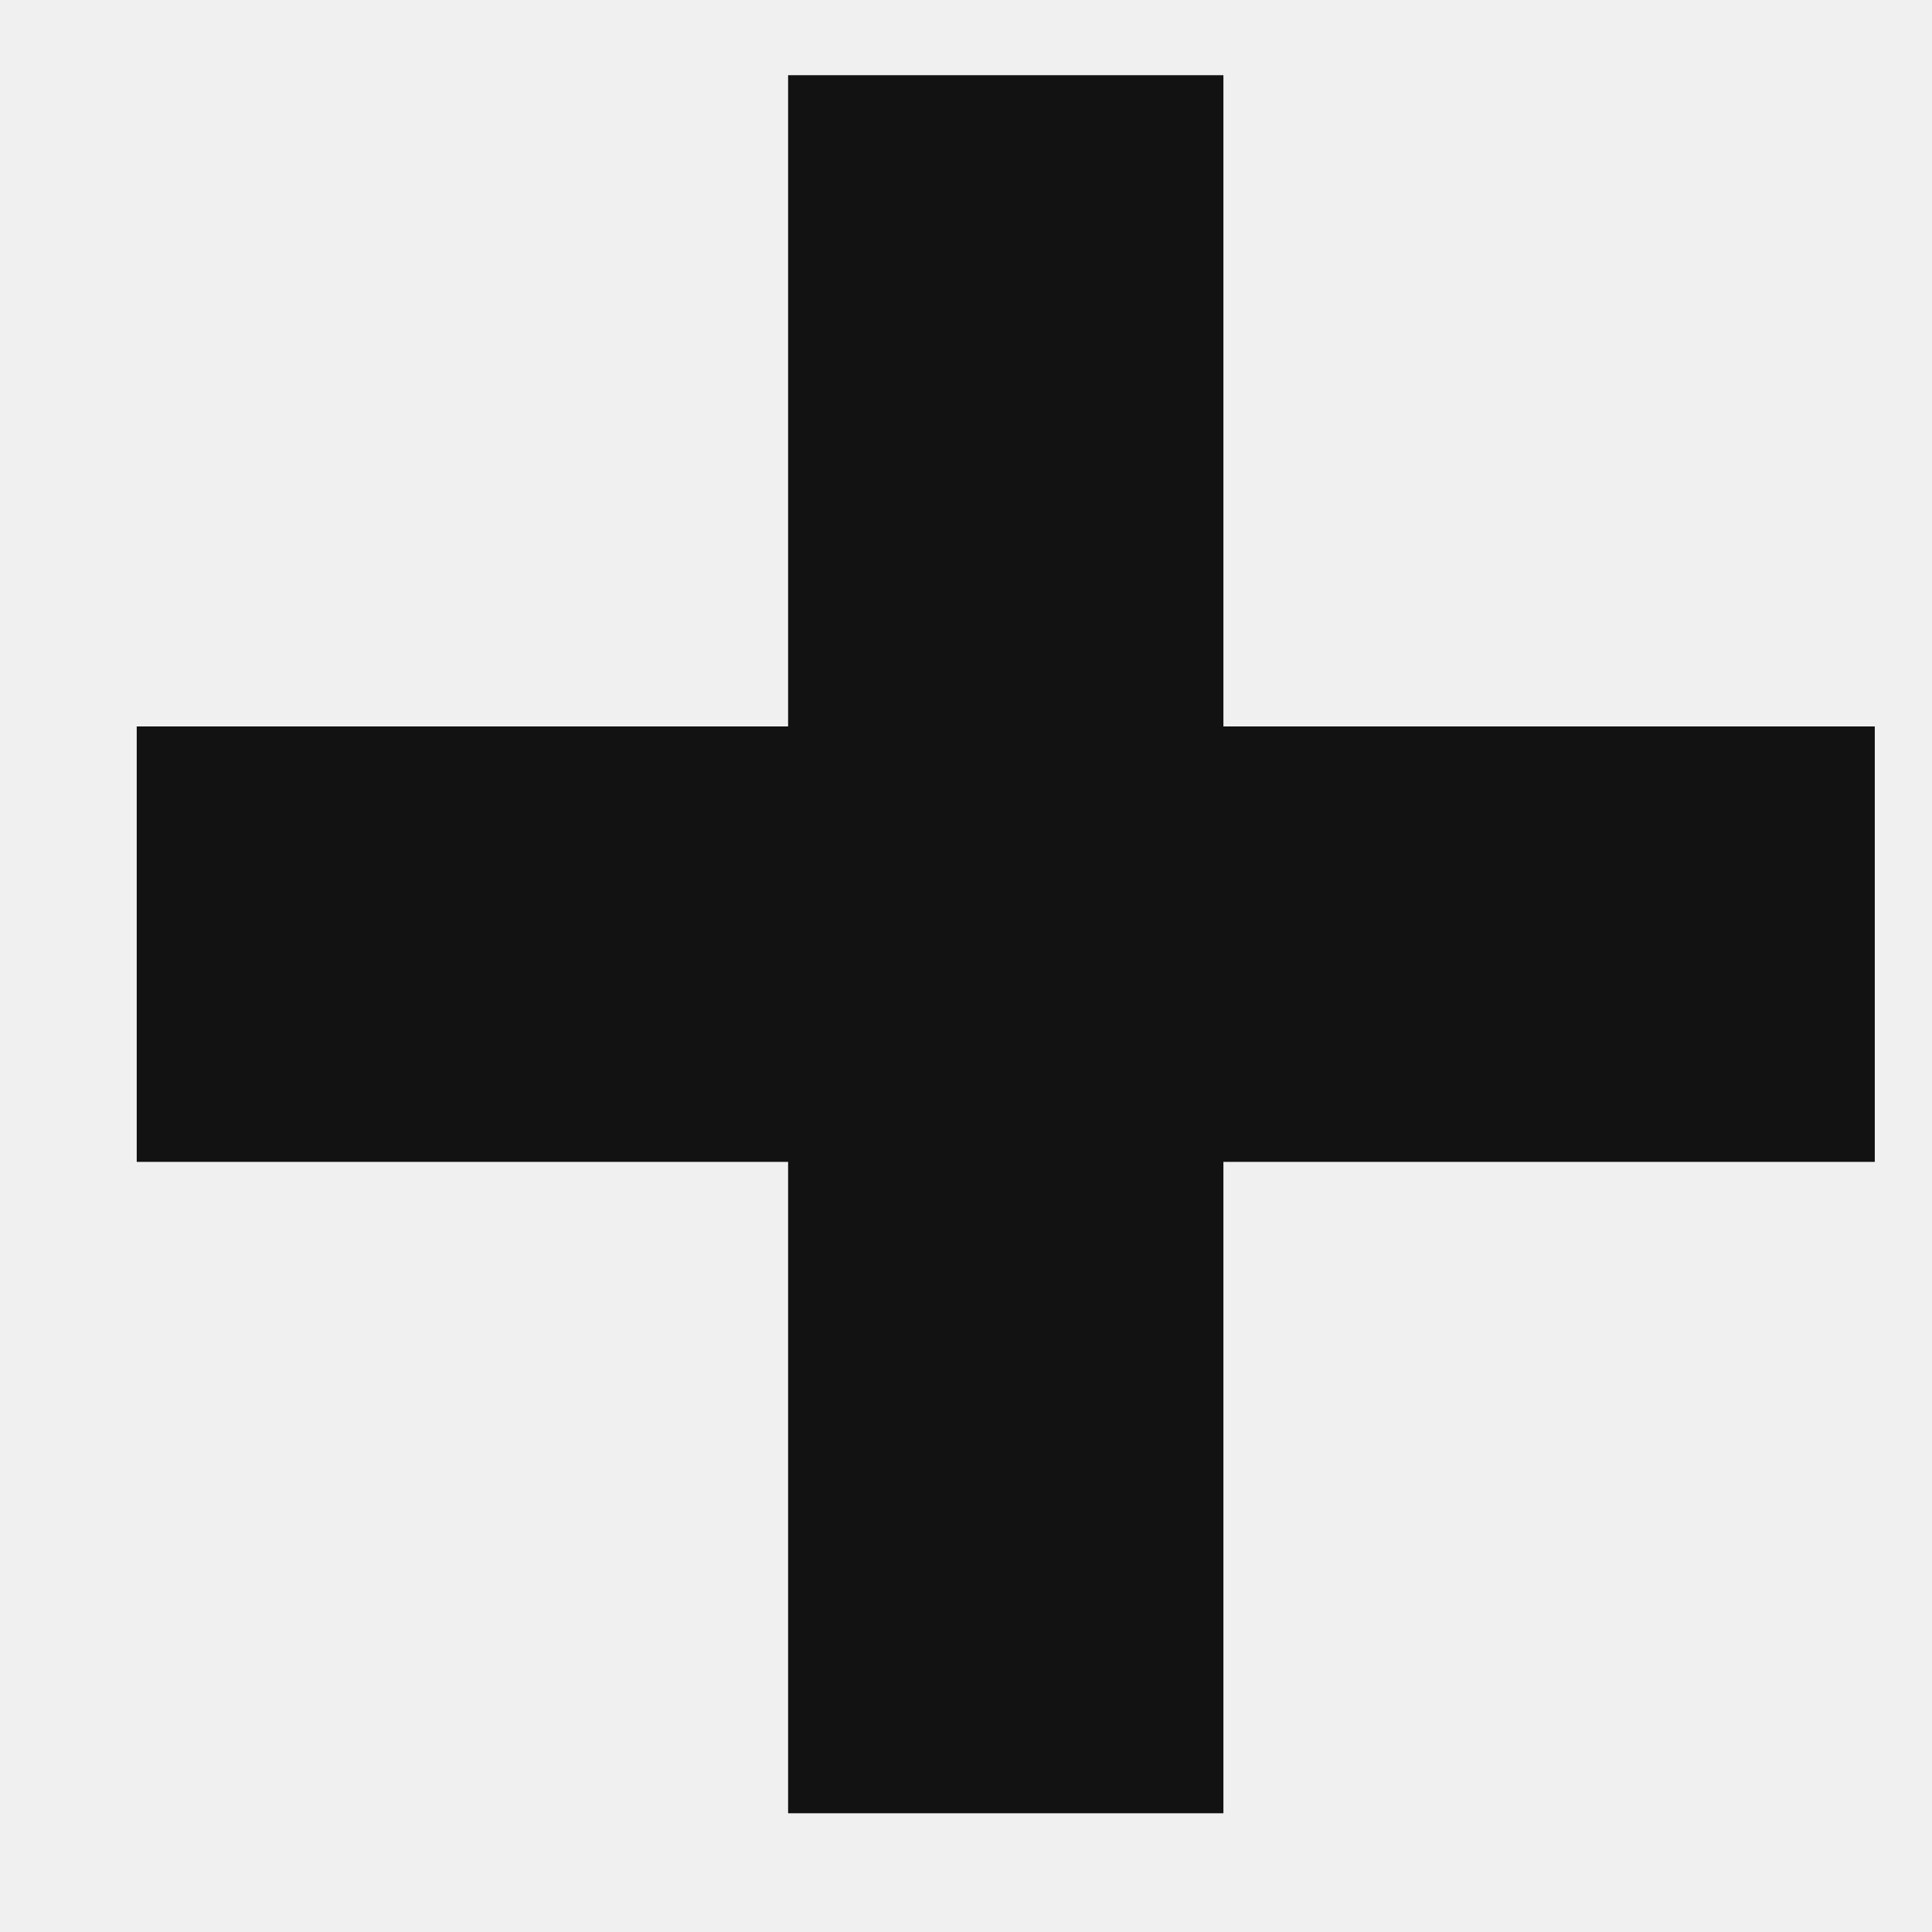
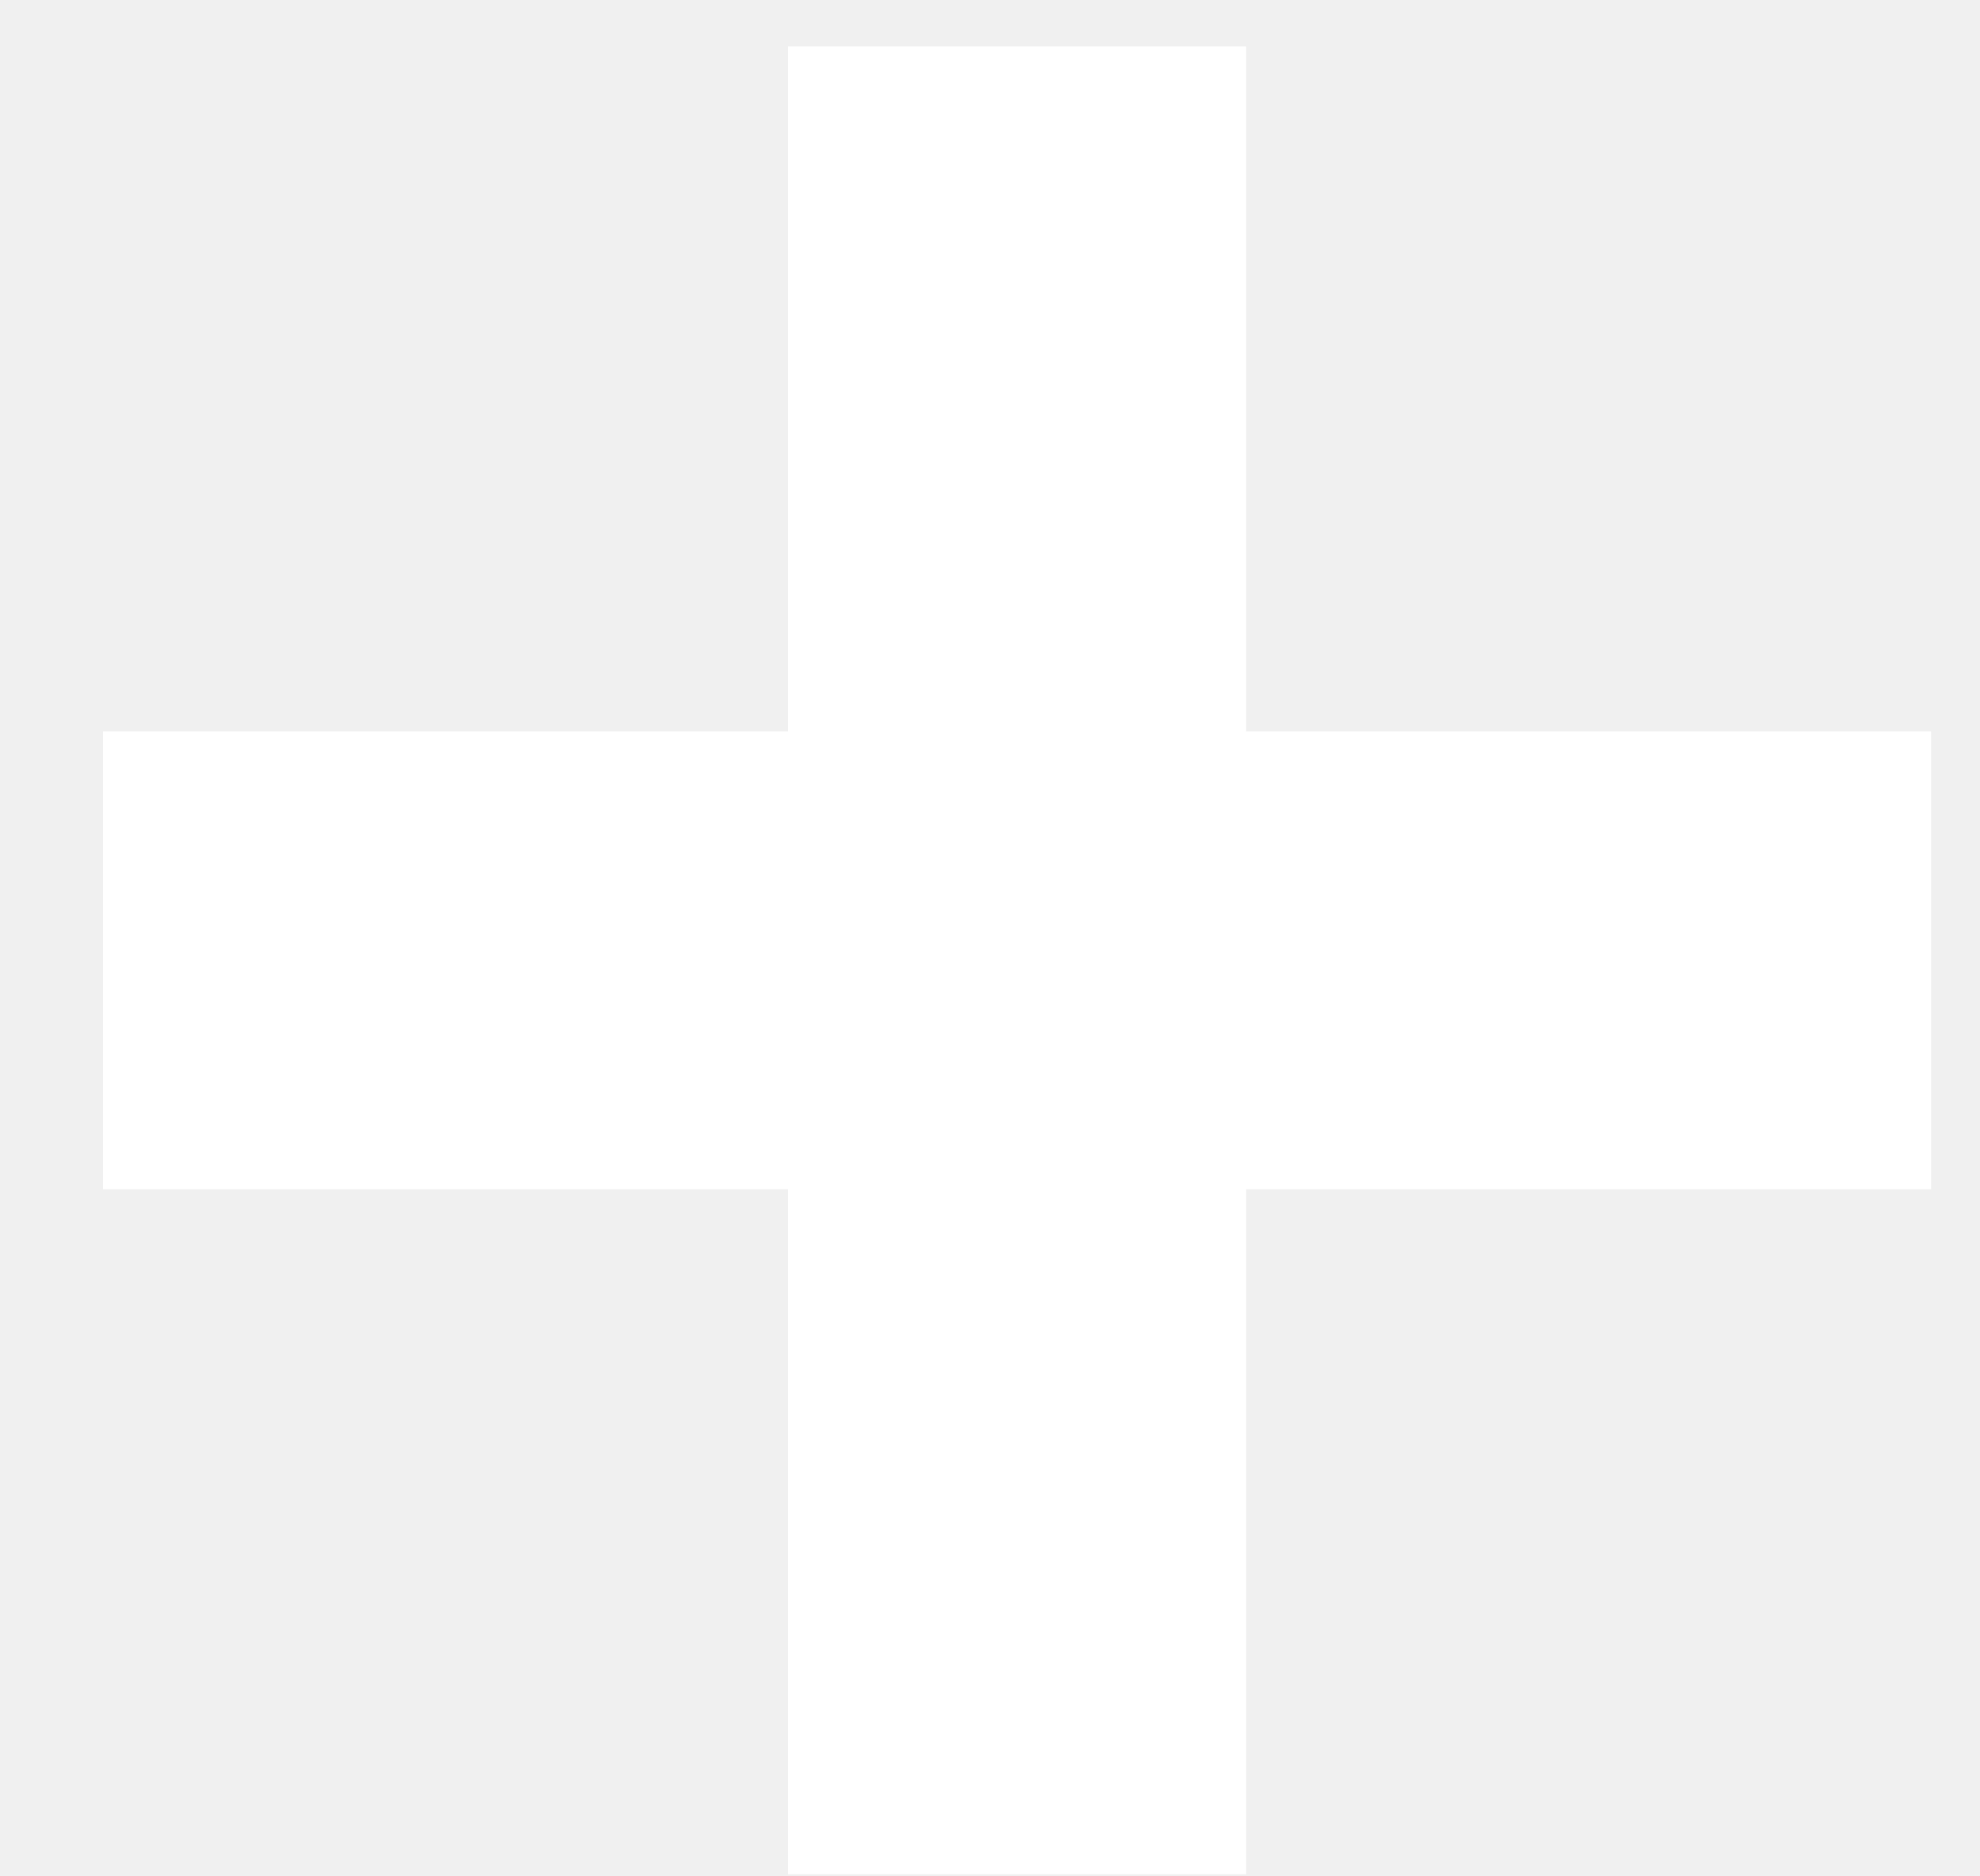
- <svg xmlns="http://www.w3.org/2000/svg" width="13" height="13" viewBox="0 0 13 13" fill="none">
-   <path d="M5.303 12.201H8.232V7.818H12.615V4.888H8.232V0.506H5.303V4.888H0.92V7.818H5.303V12.201Z" fill="#121212" />
+ <svg xmlns="http://www.w3.org/2000/svg" width="19" height="18" viewBox="0 0 19 18" fill="none">
+   <path d="M7.562 17.988H11.957V11.414H18.531V7.019H11.957V0.445H7.562V7.019H0.988V11.414H7.562V17.988Z" fill="white" />
</svg>
